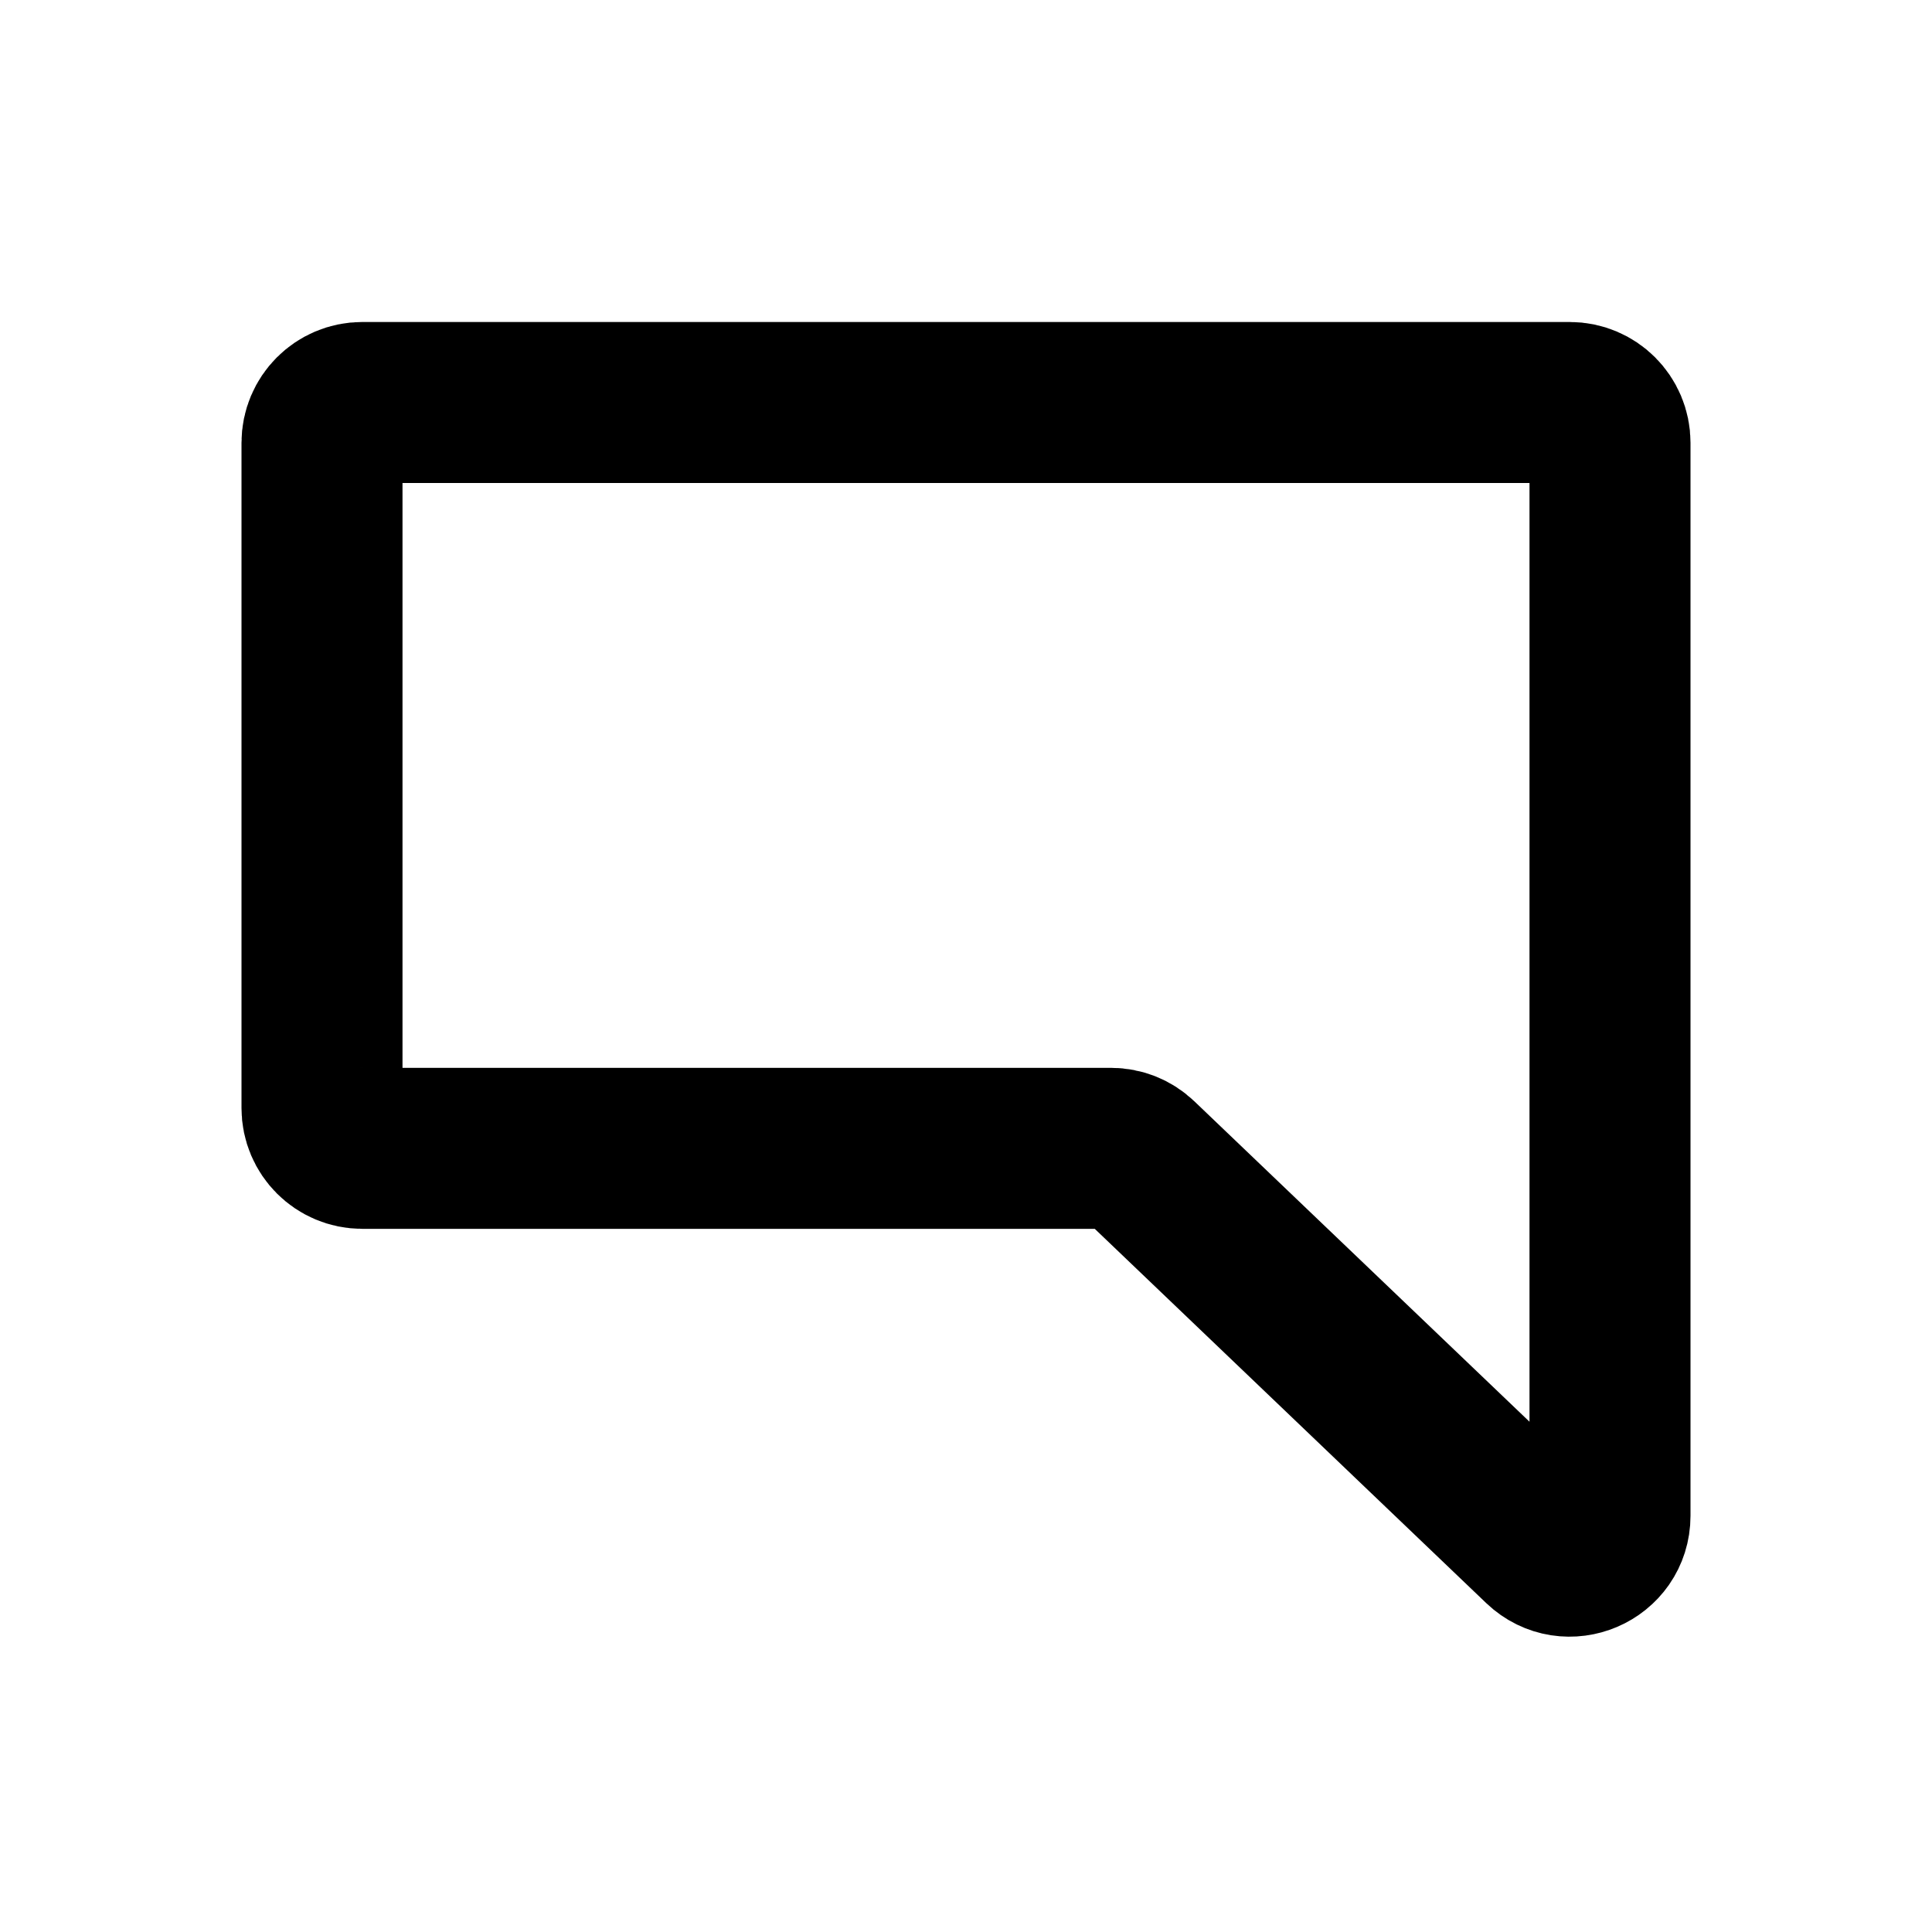
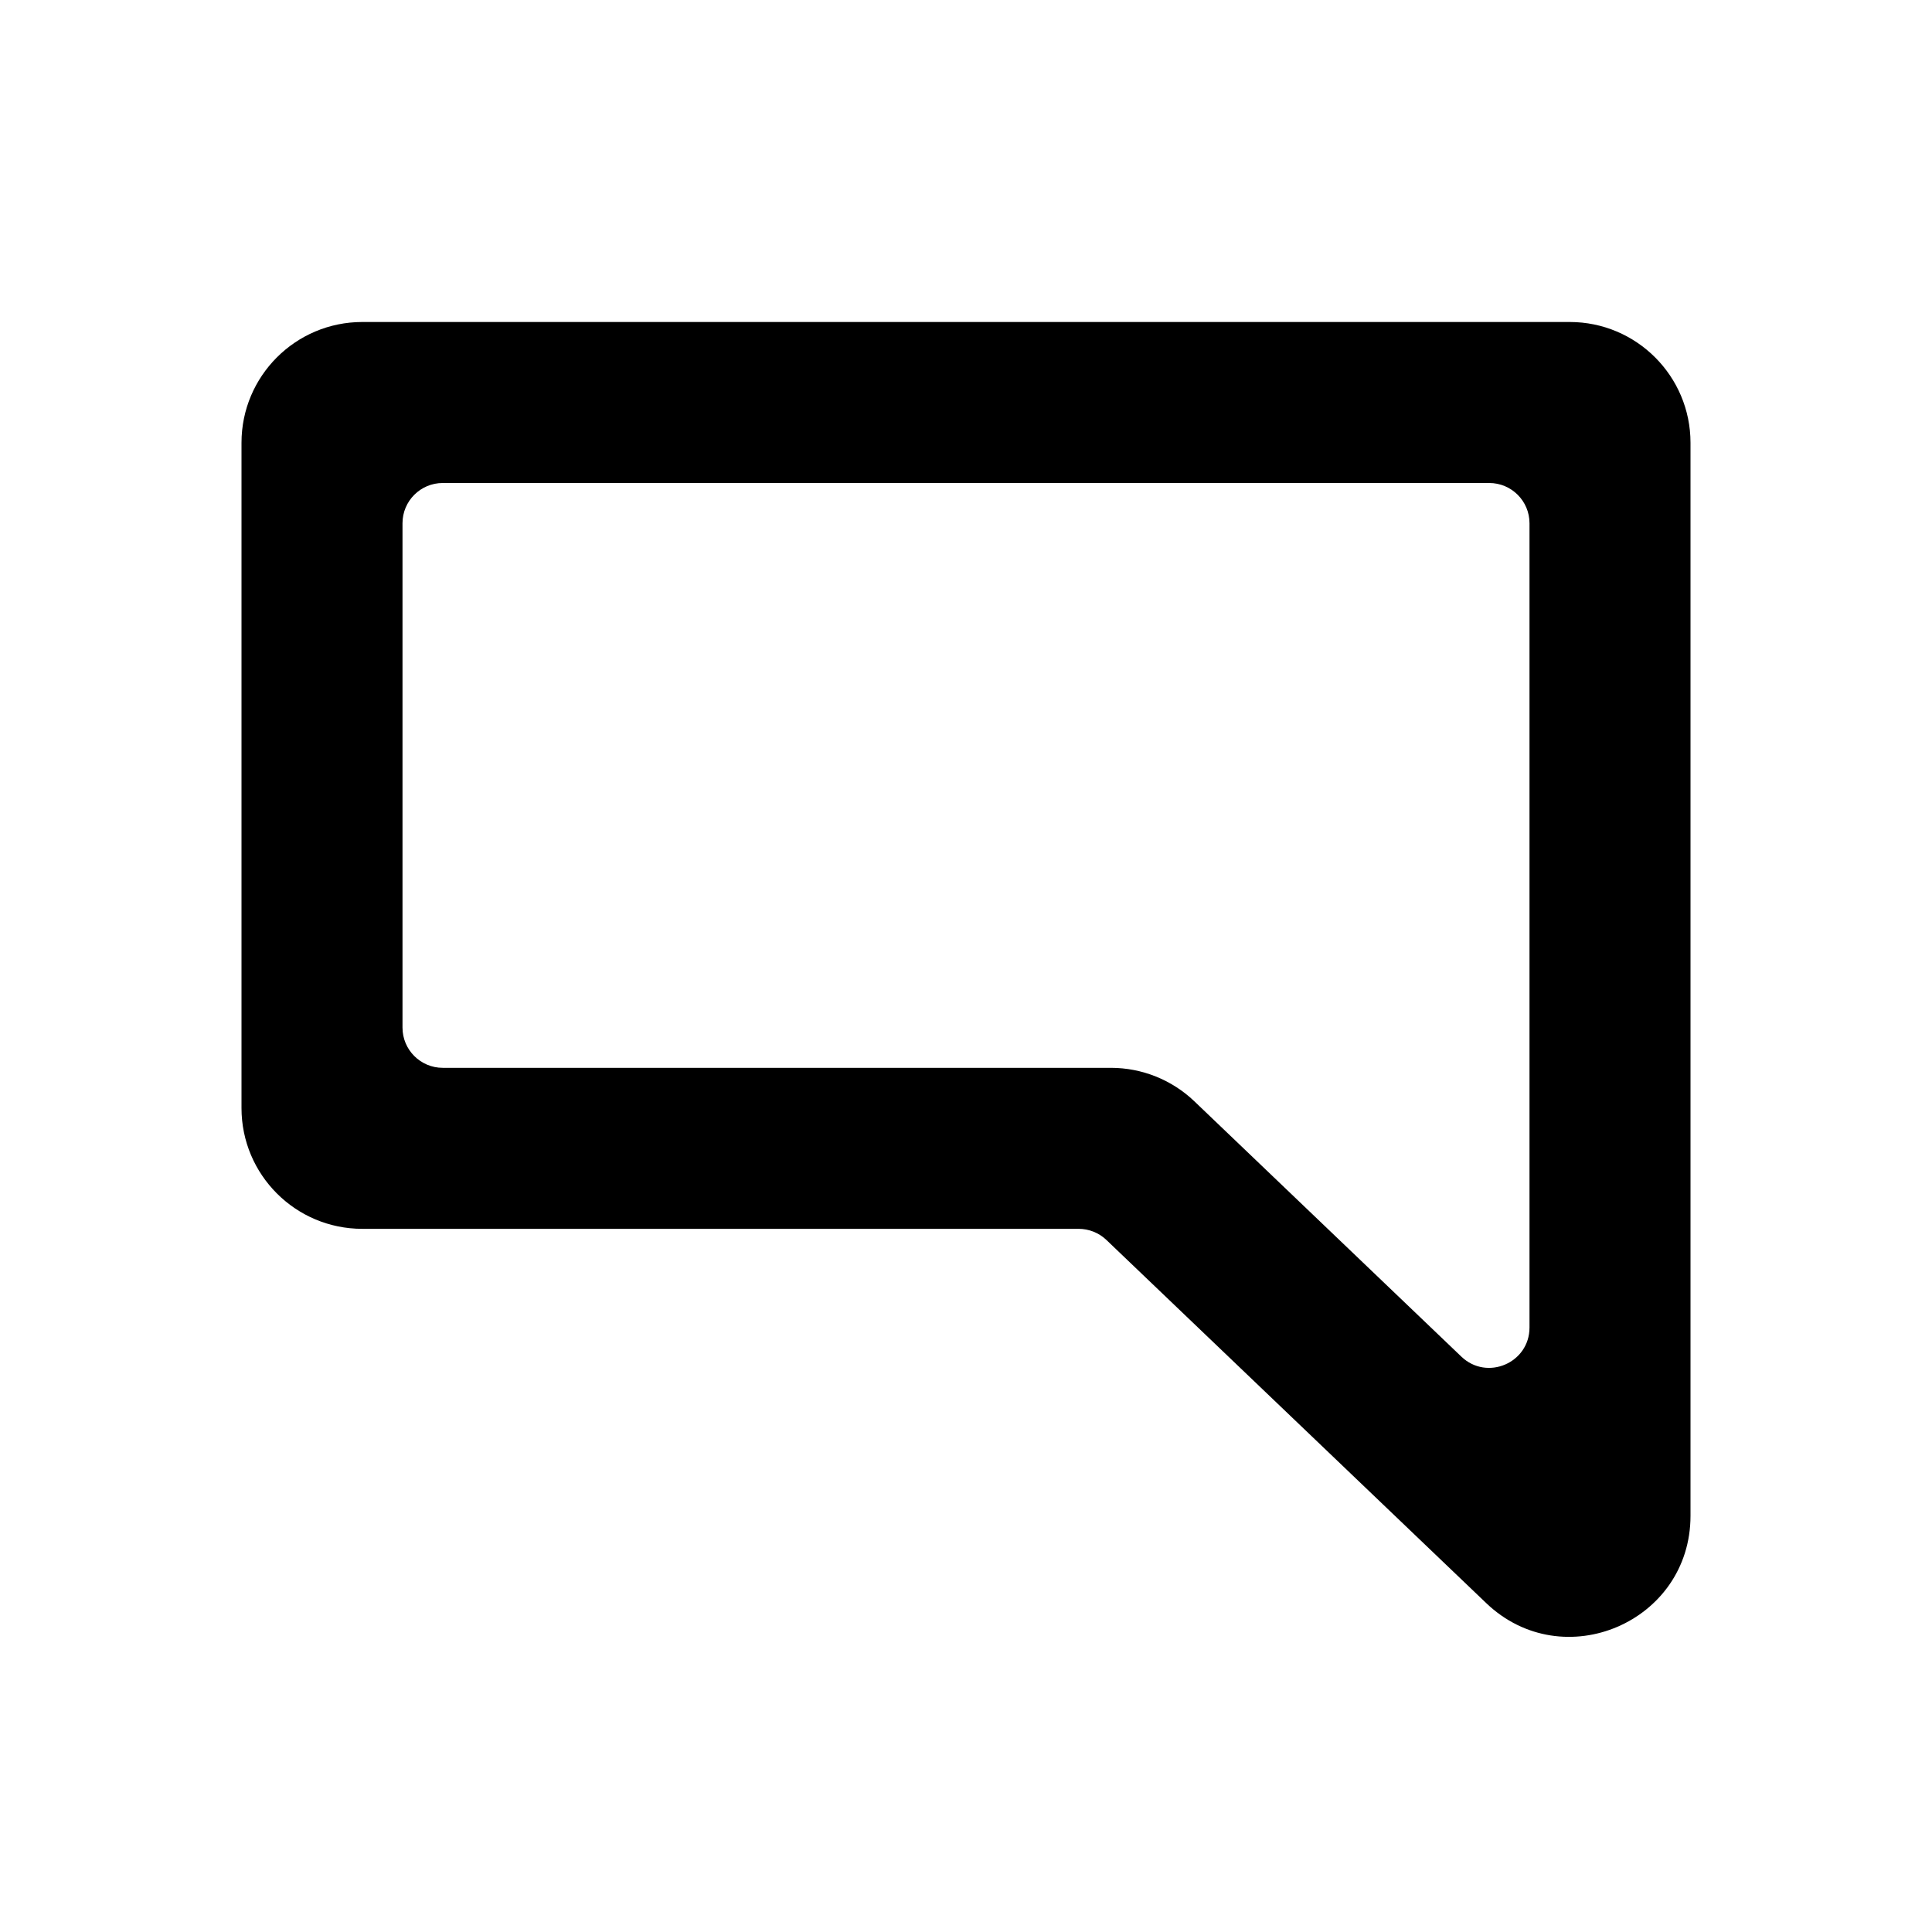
<svg xmlns="http://www.w3.org/2000/svg" width="24" height="24" viewBox="0 0 24 24" fill="none">
-   <path d="M20 5.5L20 18.83C20 19.27 19.473 19.496 19.154 19.192L14.145 14.403C14.052 14.314 13.928 14.265 13.8 14.265L8.5 14.265L4.5 14.265C4.224 14.265 4 14.041 4 13.765L4 5.5C4 5.224 4.224 5 4.5 5L19.5 5C19.776 5 20 5.224 20 5.5Z" stroke="black" stroke-width="2" stroke-linecap="round" stroke-linejoin="round" />
+   <path fill-rule="evenodd" clip-rule="evenodd" d="M18.154 16.853C18.473 17.157 19 16.931 19 16.491L19 6.5C19 6.224 18.776 6 18.5 6L5.5 6C5.224 6 5 6.224 5 6.5L5 12.765C5 13.041 5.224 13.265 5.5 13.265L13.8 13.265C14.186 13.265 14.557 13.414 14.836 13.68L18.154 16.853ZM21 18.83C21 20.151 19.418 20.827 18.463 19.915L13.744 15.403C13.651 15.314 13.527 15.265 13.398 15.265L4.5 15.265C3.672 15.265 3 14.593 3 13.765L3 5.5C3 4.672 3.672 4 4.5 4L19.5 4C20.328 4 21 4.672 21 5.5L21 18.83Z" fill="black" />
</svg>
